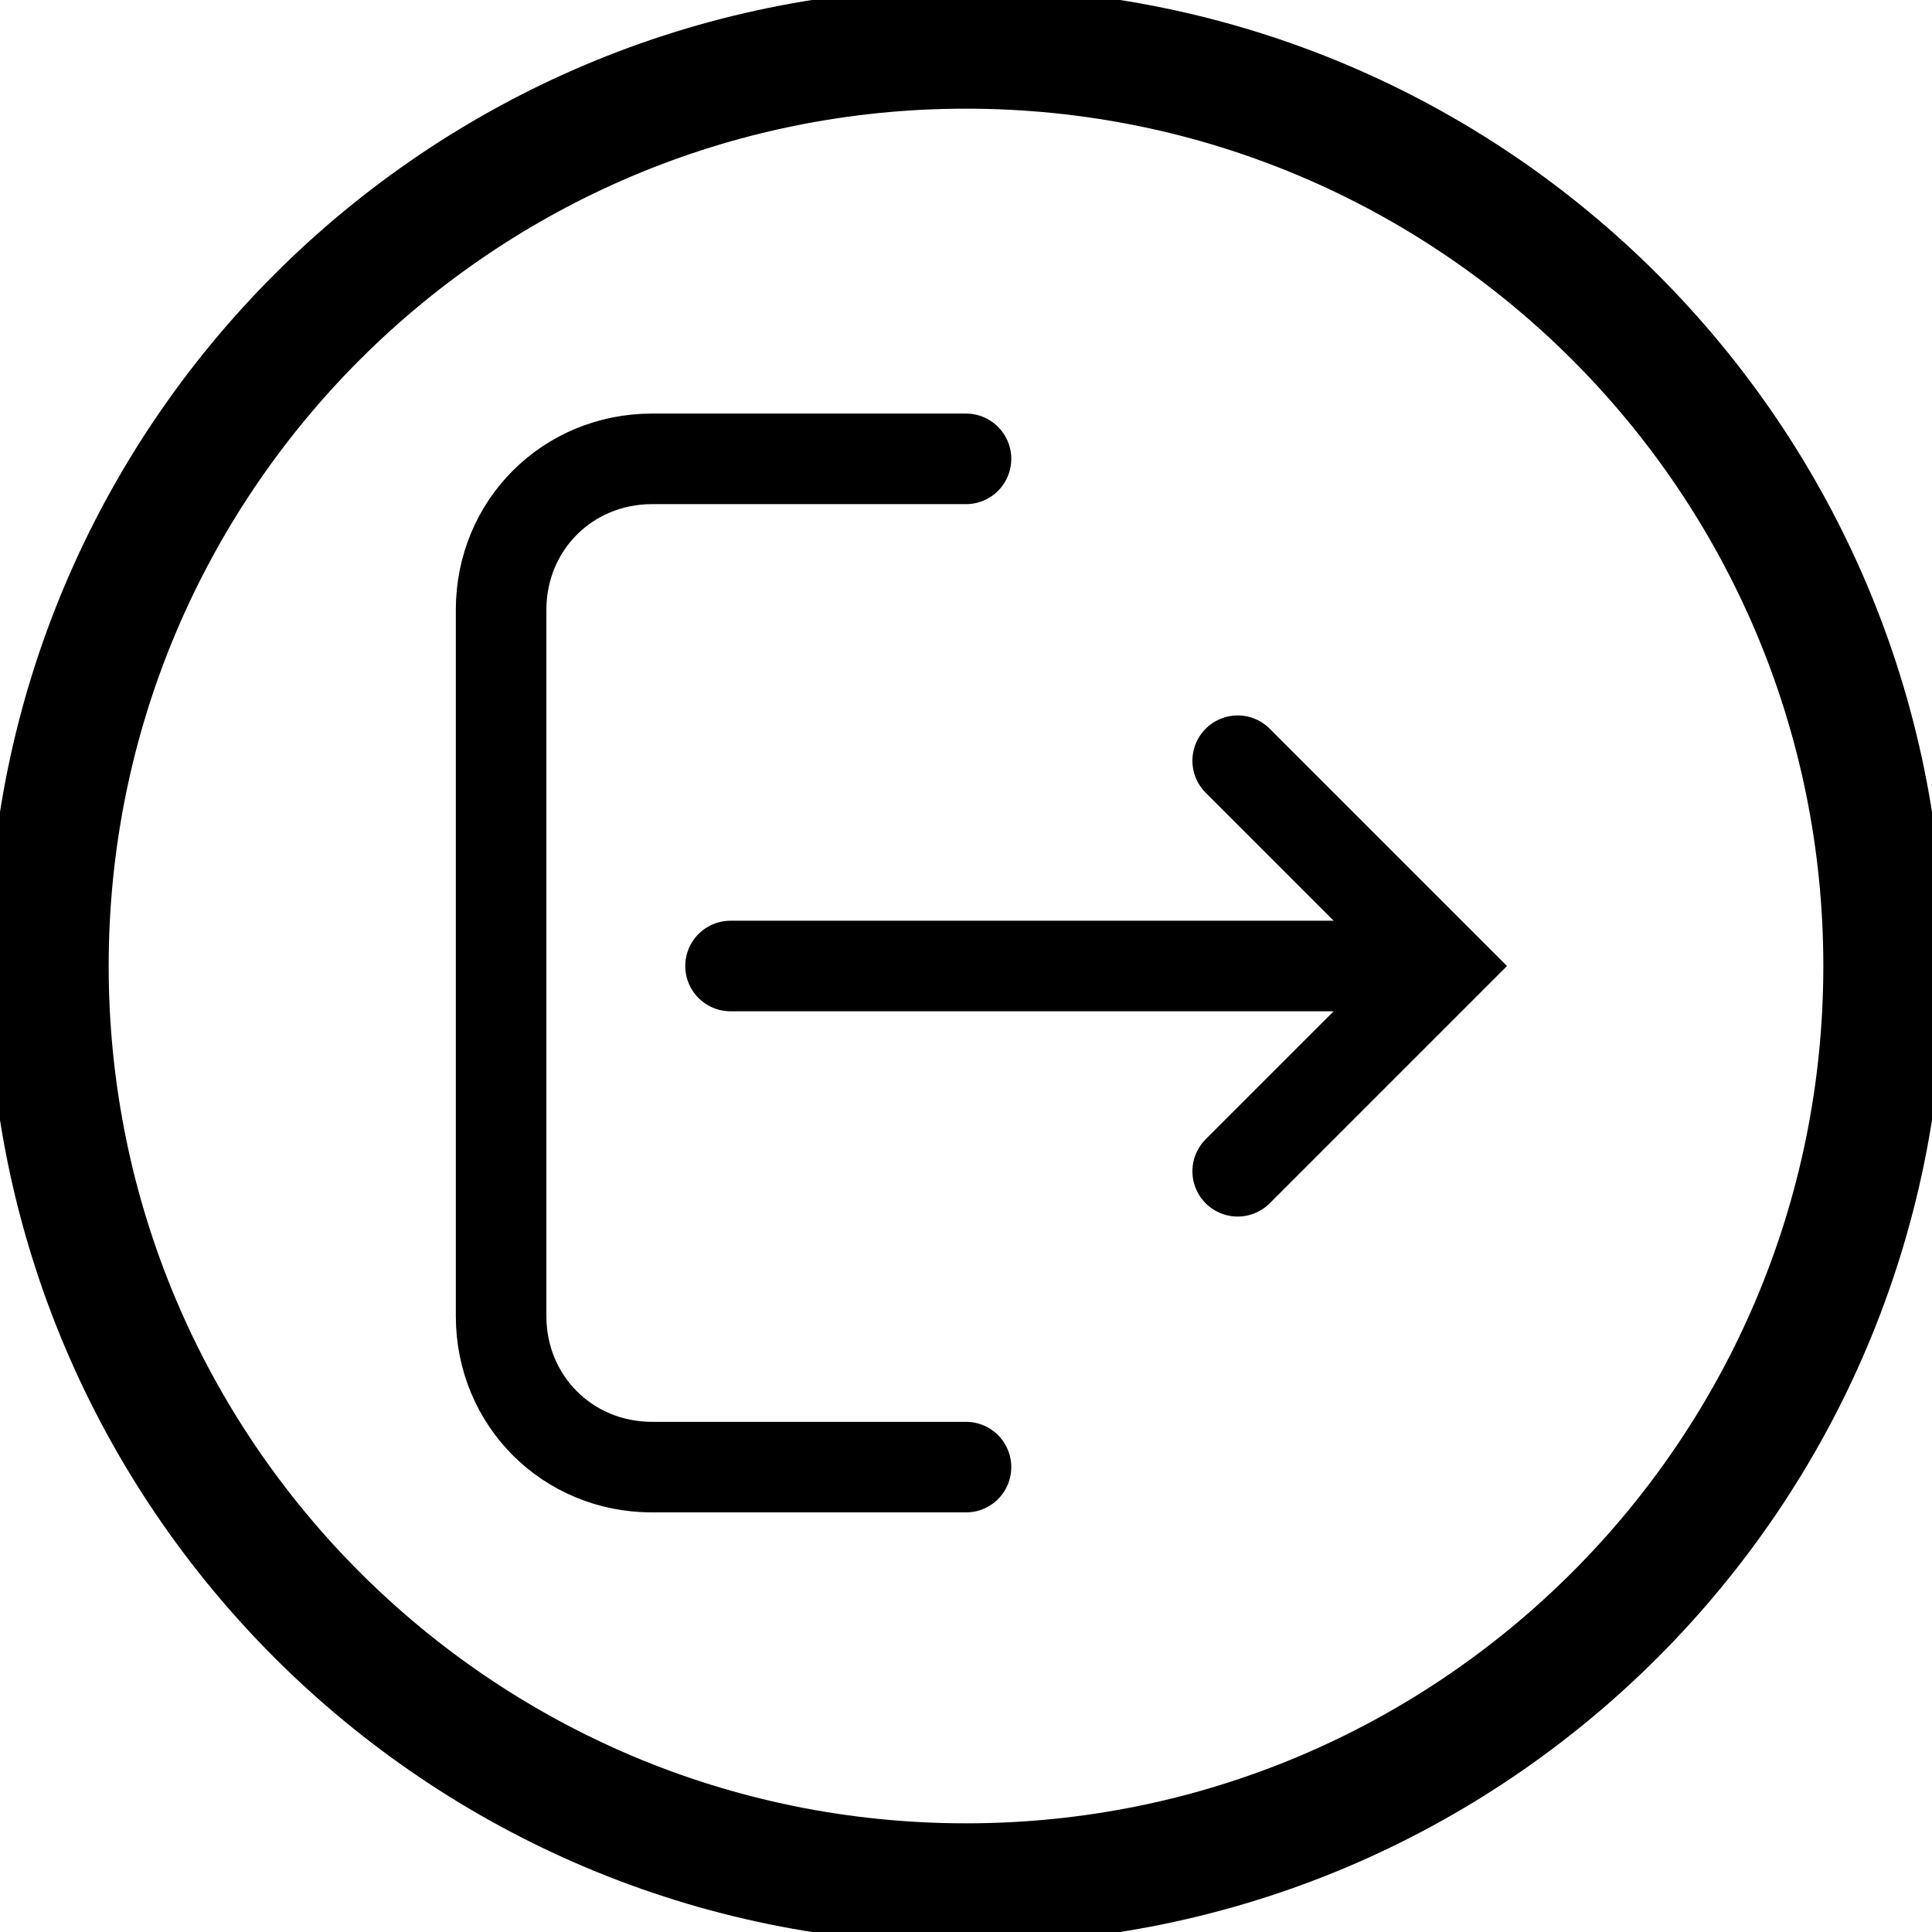
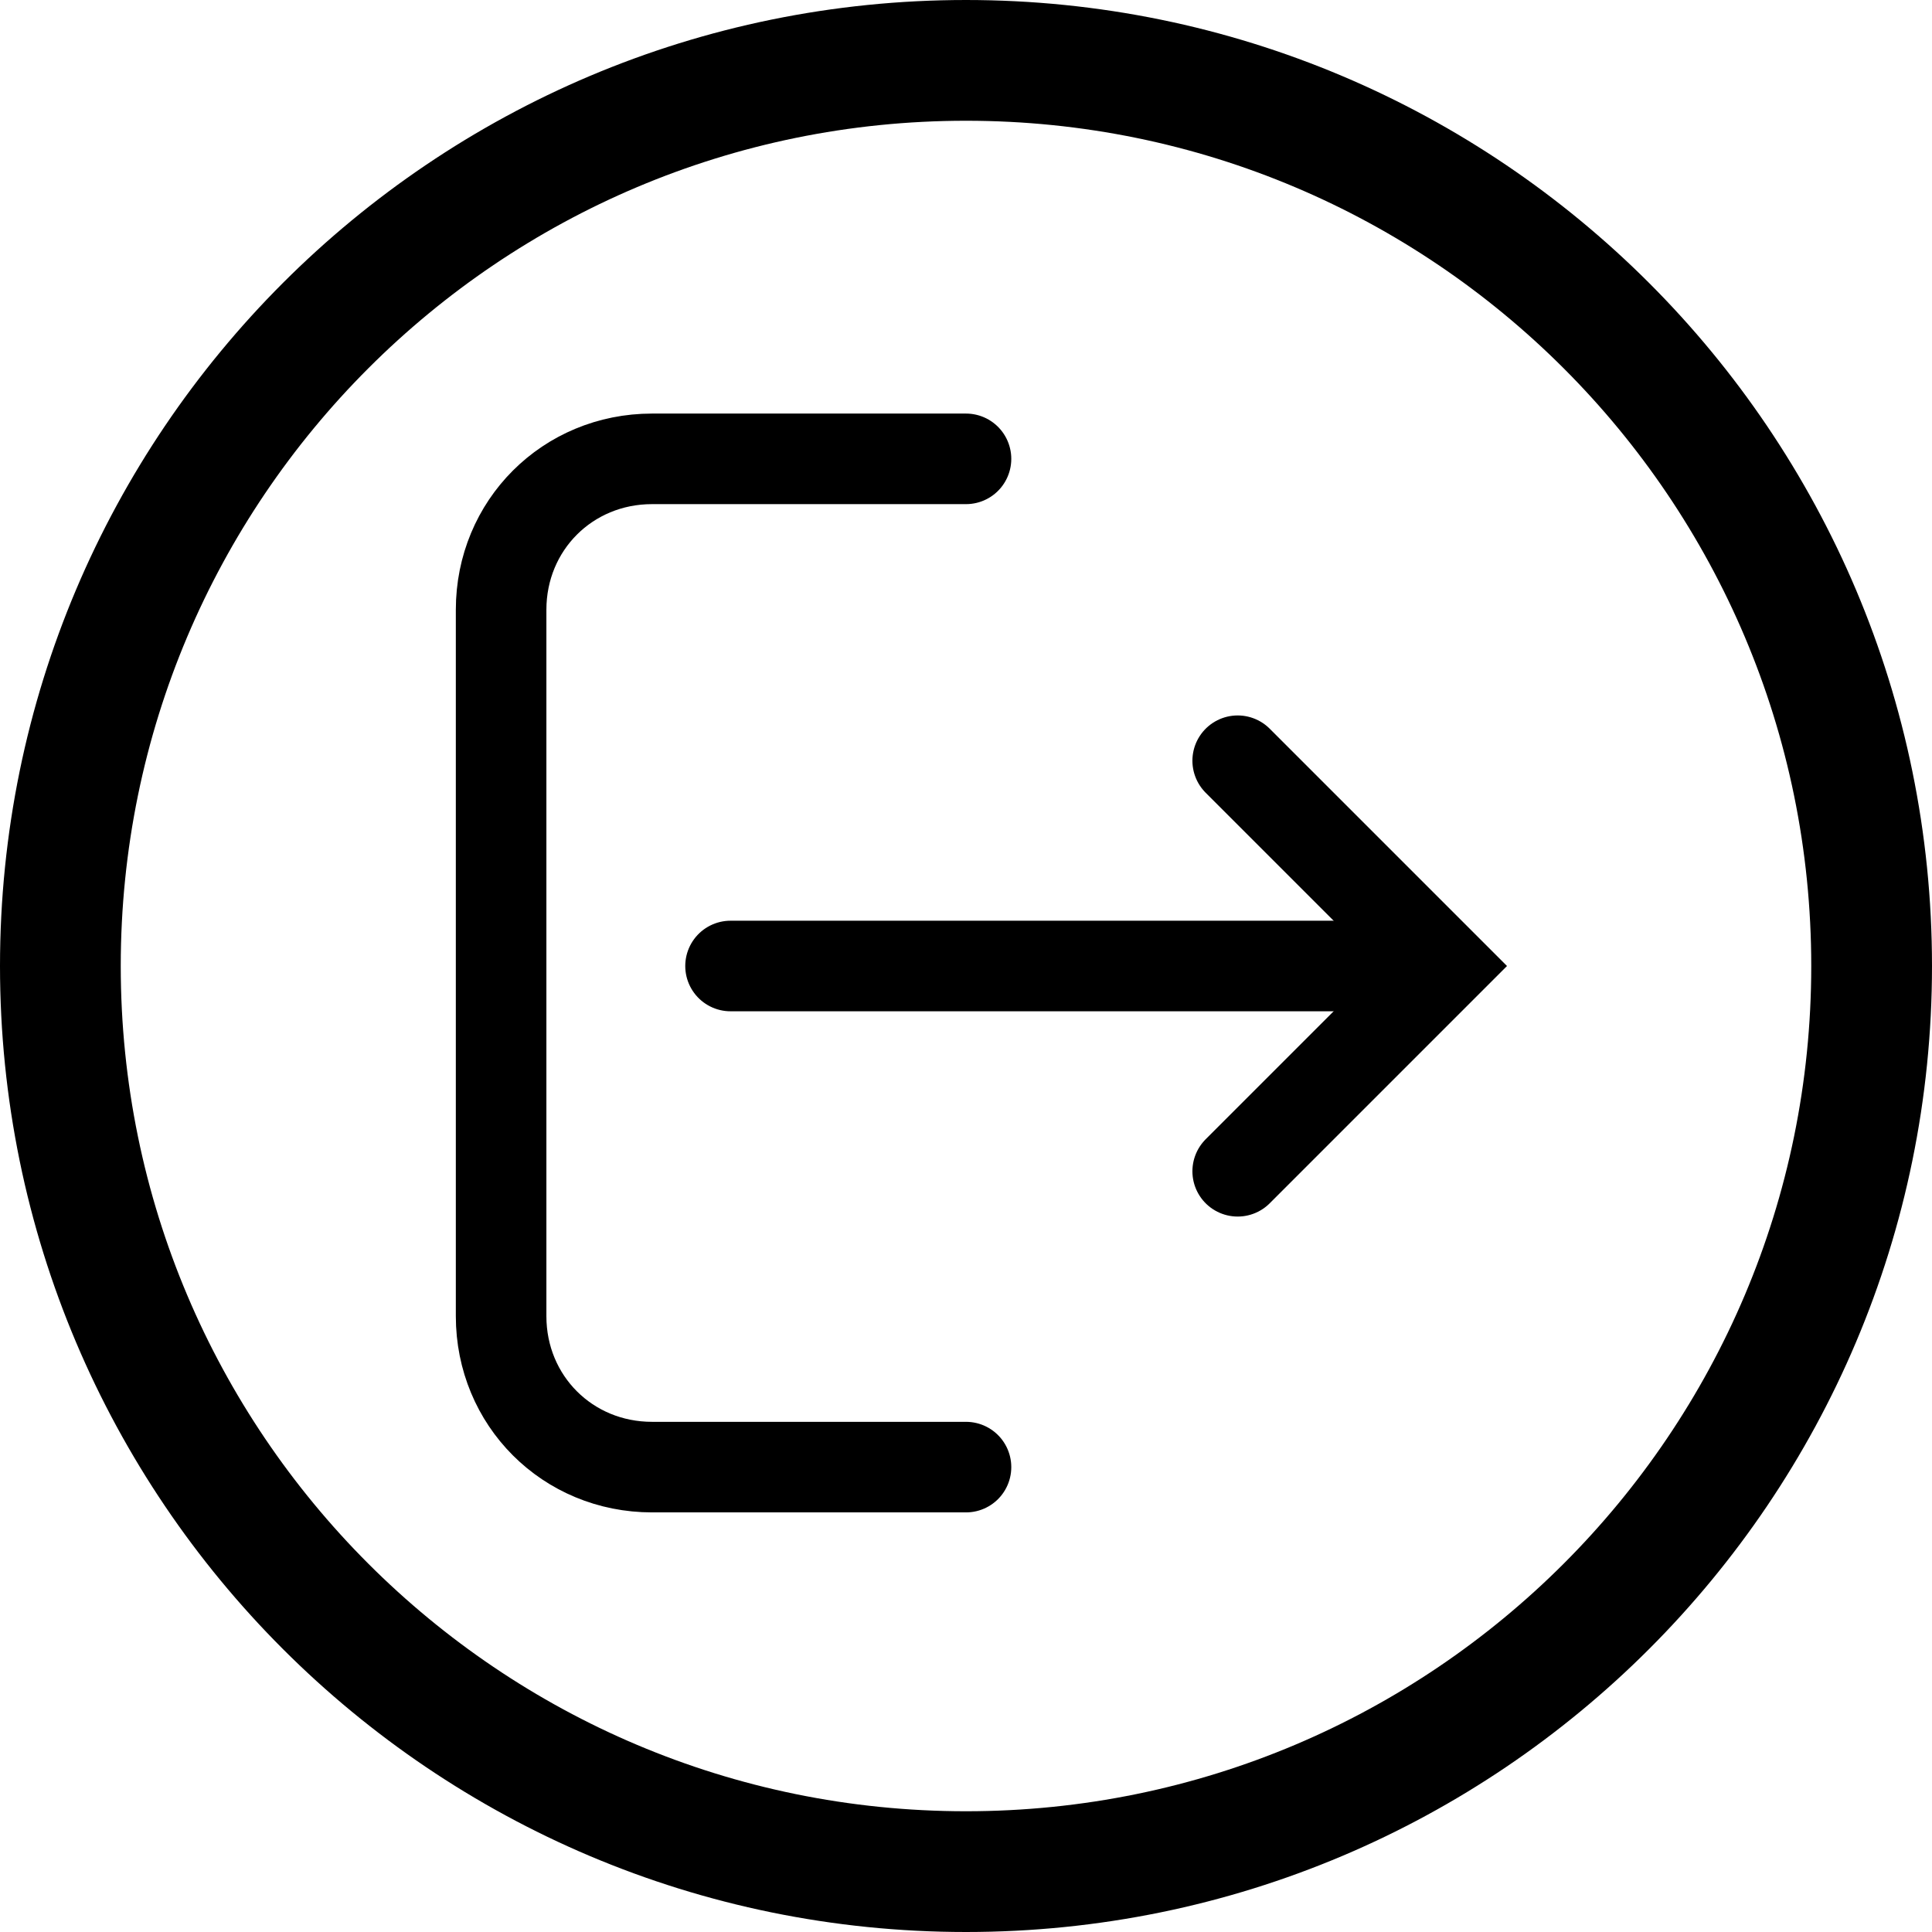
<svg xmlns="http://www.w3.org/2000/svg" viewBox="0 0 32 32">
-   <circle fill="none" stroke="black" stroke-width="2" r="15.2" cx="16" cy="16" />
+   <circle fill="none" stroke="black" stroke-width="2" r="15" cx="16" cy="16" />
  <path fill="none" stroke="black" stroke-linecap="round" stroke-width="1.5" d="M16,7.6h-5.2c-1.4,0-2.5,1.1-2.5,2.5v11.7c0,1.4,1.1,2.5,2.5,2.5H16" />
  <line fill="none" stroke="black" stroke-linecap="round" stroke-width="1.5" x1="12.1" y1="16" x2="23.3" y2="16" />
  <polyline fill="none" stroke="black" stroke-linecap="round" stroke-width="1.5" points="20.5,12.6 23.9,16 20.5,19.4" />
</svg>
